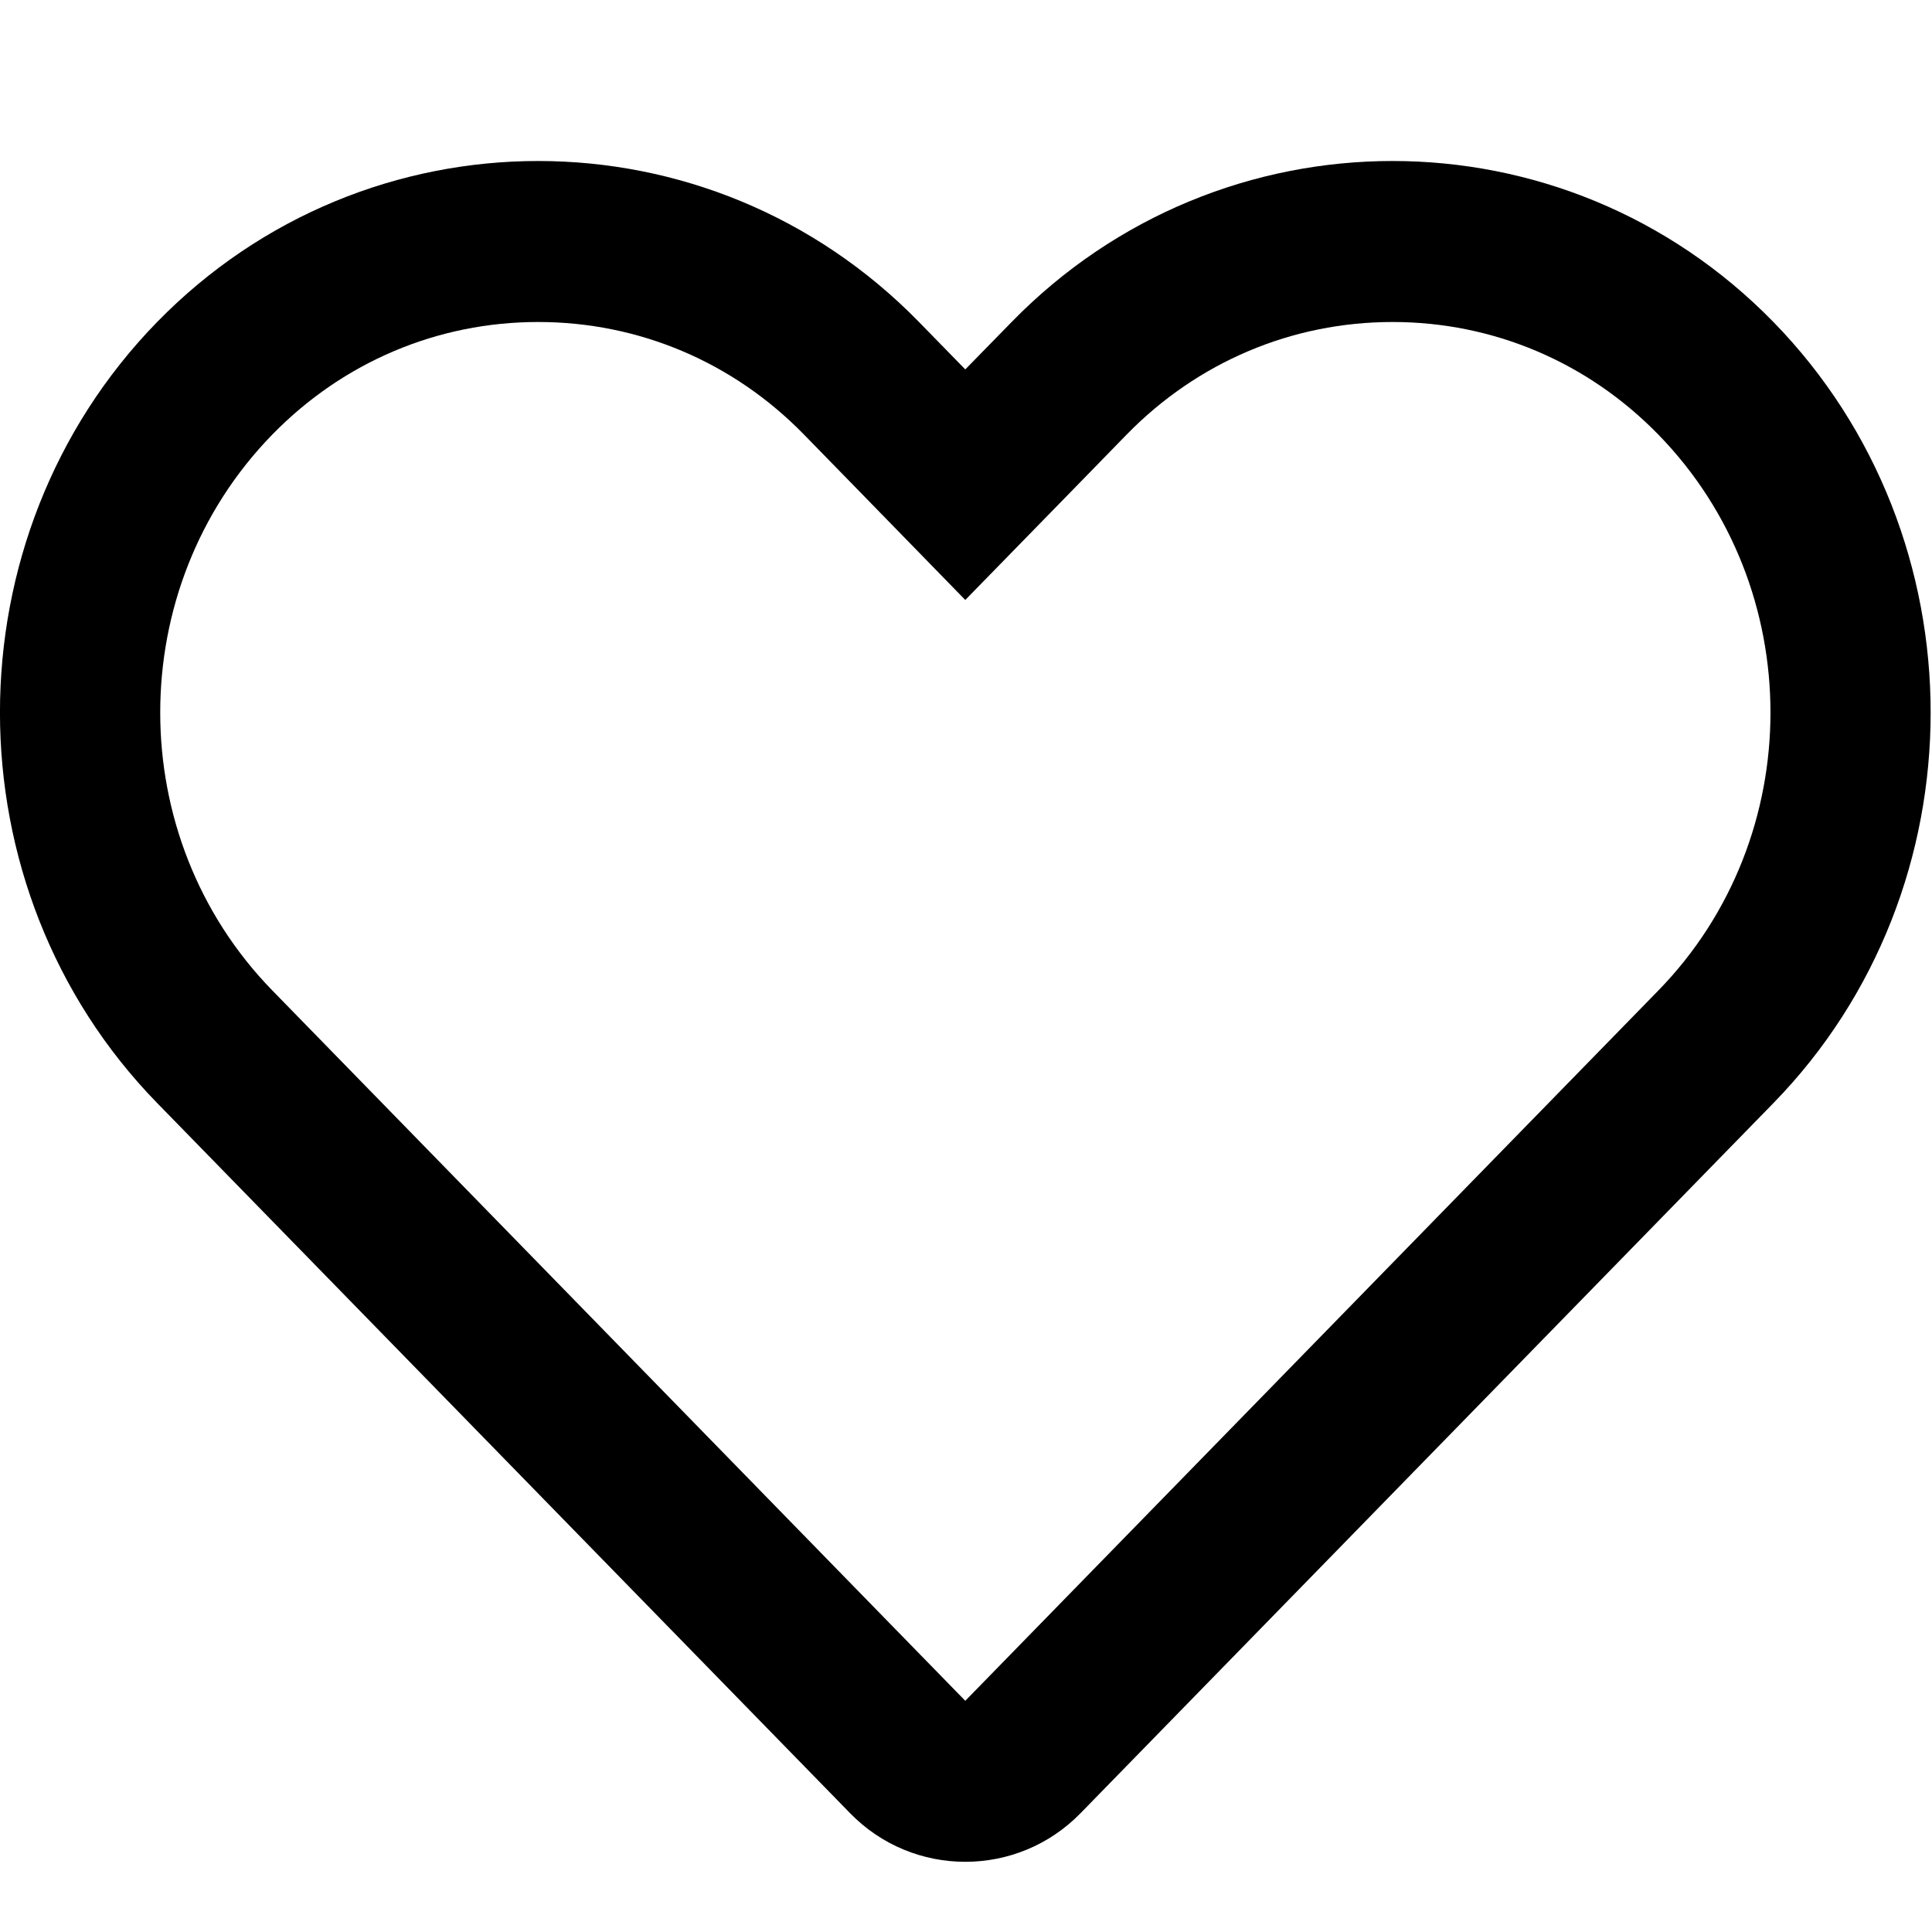
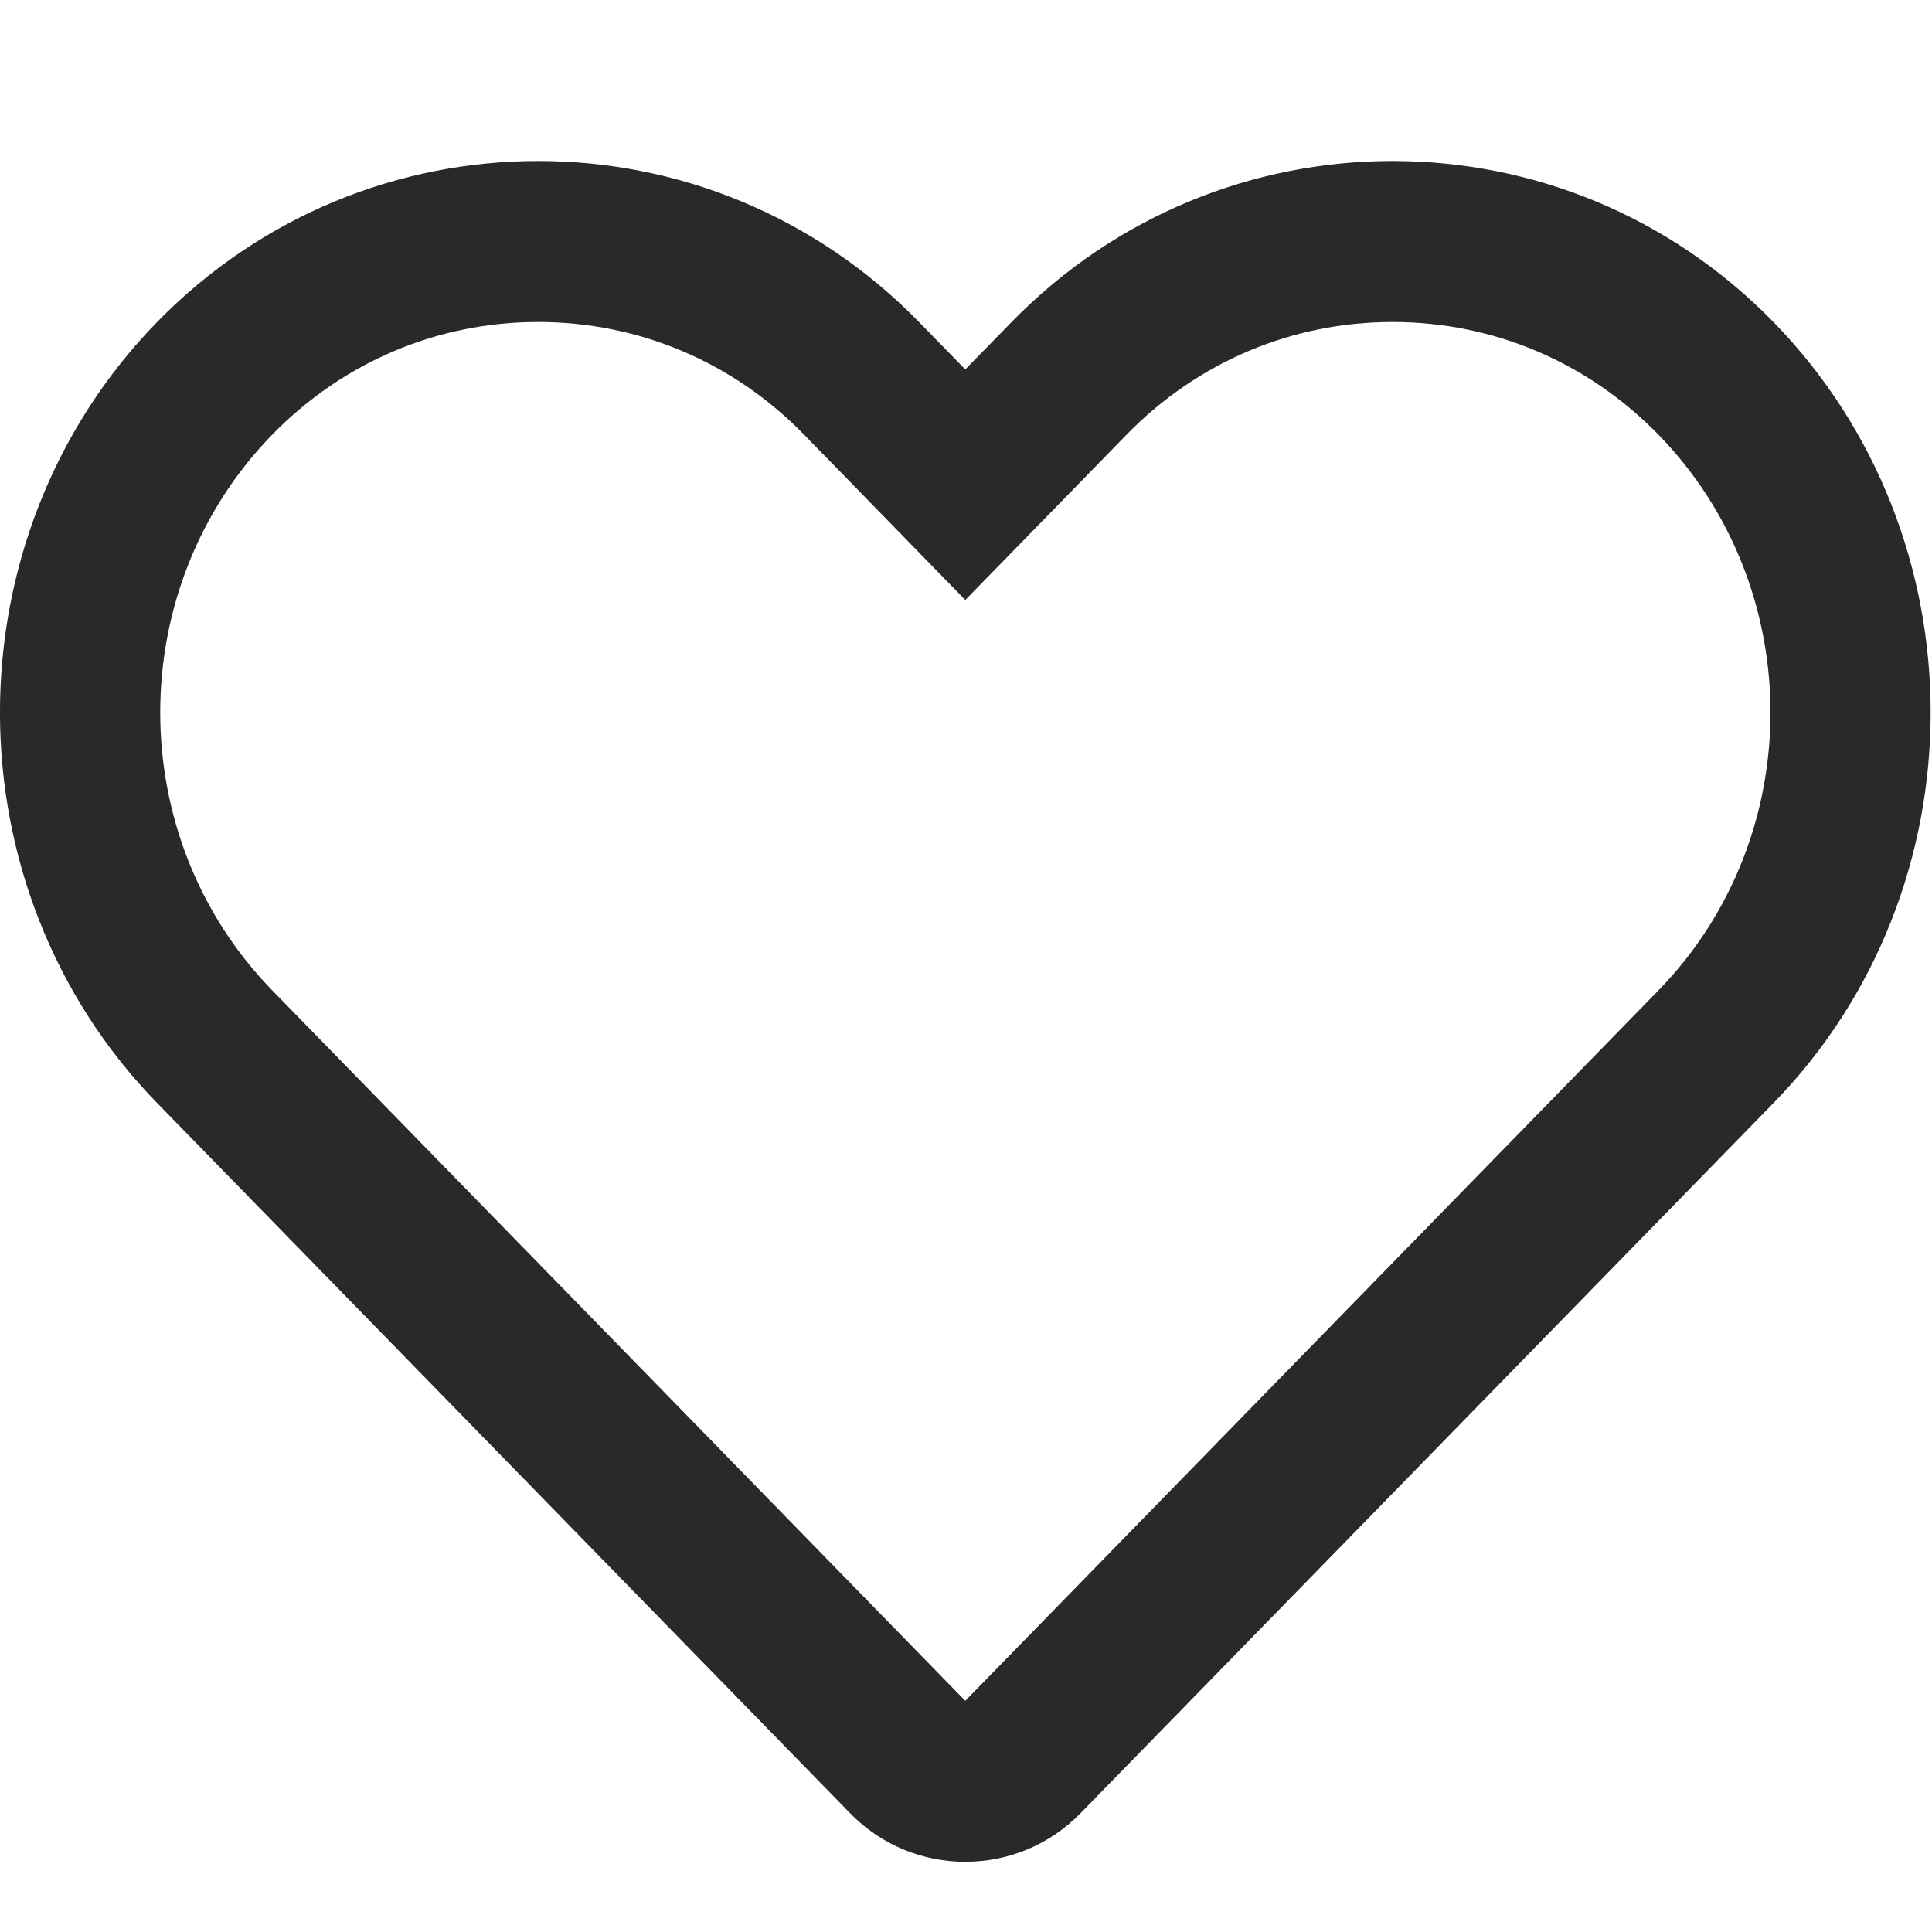
- <svg xmlns="http://www.w3.org/2000/svg" width="24px" height="24px" viewBox="0 0 24 24" version="1.1">
-   <path d="M17.299,2 C15.583,2 13.867,2.667 12.566,4.001 L11.991,4.589 L11.417,4.001 C10.115,2.667 8.401,2 6.685,2 C4.969,2 3.253,2.667 1.951,4.001 C-0.651,6.669 -0.651,11.034 1.952,13.702 L10.56,22.524 C10.952,22.927 11.472,23.128 11.991,23.128 C12.511,23.128 13.03,22.927 13.423,22.524 L22.031,13.702 C24.634,11.034 24.634,6.669 22.031,4.001 C20.73,2.667 19.015,2 17.299,2 M6.685,4 C7.934,4 9.107,4.496 9.986,5.397 L10.561,5.986 L11.991,7.453 L13.423,5.986 L13.997,5.397 C14.877,4.497 16.049,4 17.299,4 C18.548,4 19.721,4.497 20.6,5.398 C22.458,7.302 22.458,10.401 20.6,12.305 L11.991,21.128 L3.384,12.305 C1.526,10.401 1.526,7.302 3.383,5.398 C4.263,4.497 5.435,4 6.685,4" />
+ <svg xmlns="http://www.w3.org/2000/svg" viewBox="0 0 24 24" version="1.1">
+   <g id="Icons/Basic-icons/heart" stroke="none" stroke-width="1" fill="none" fill-rule="evenodd">
+     <path d="M17.299,2 C19.015,2 20.73,2.667 22.031,4.001 C24.634,6.669 24.634,11.034 22.031,13.702 L22.031,13.702 L13.423,22.524 C13.03,22.927 12.511,23.128 11.991,23.128 C11.472,23.128 10.952,22.927 10.56,22.524 L10.56,22.524 L1.952,13.702 C-0.651,11.034 -0.651,6.669 1.951,4.001 C3.253,2.667 4.969,2 6.685,2 C8.401,2 10.115,2.667 11.417,4.001 L11.417,4.001 L11.991,4.589 L12.566,4.001 C13.867,2.667 15.583,2 17.299,2 Z M17.299,4 C16.049,4 14.877,4.497 13.997,5.397 L13.997,5.397 L13.423,5.986 L11.991,7.453 L10.561,5.986 L9.986,5.397 C9.107,4.496 7.934,4 6.685,4 C5.435,4 4.263,4.497 3.383,5.398 C1.526,7.302 1.526,10.401 3.384,12.305 L3.384,12.305 L11.991,21.128 L20.6,12.305 C22.458,10.401 22.458,7.302 20.6,5.398 C19.721,4.497 18.548,4 17.299,4 Z" id="Combined-Shape" fill="#292929" />
+   </g>
</svg>
